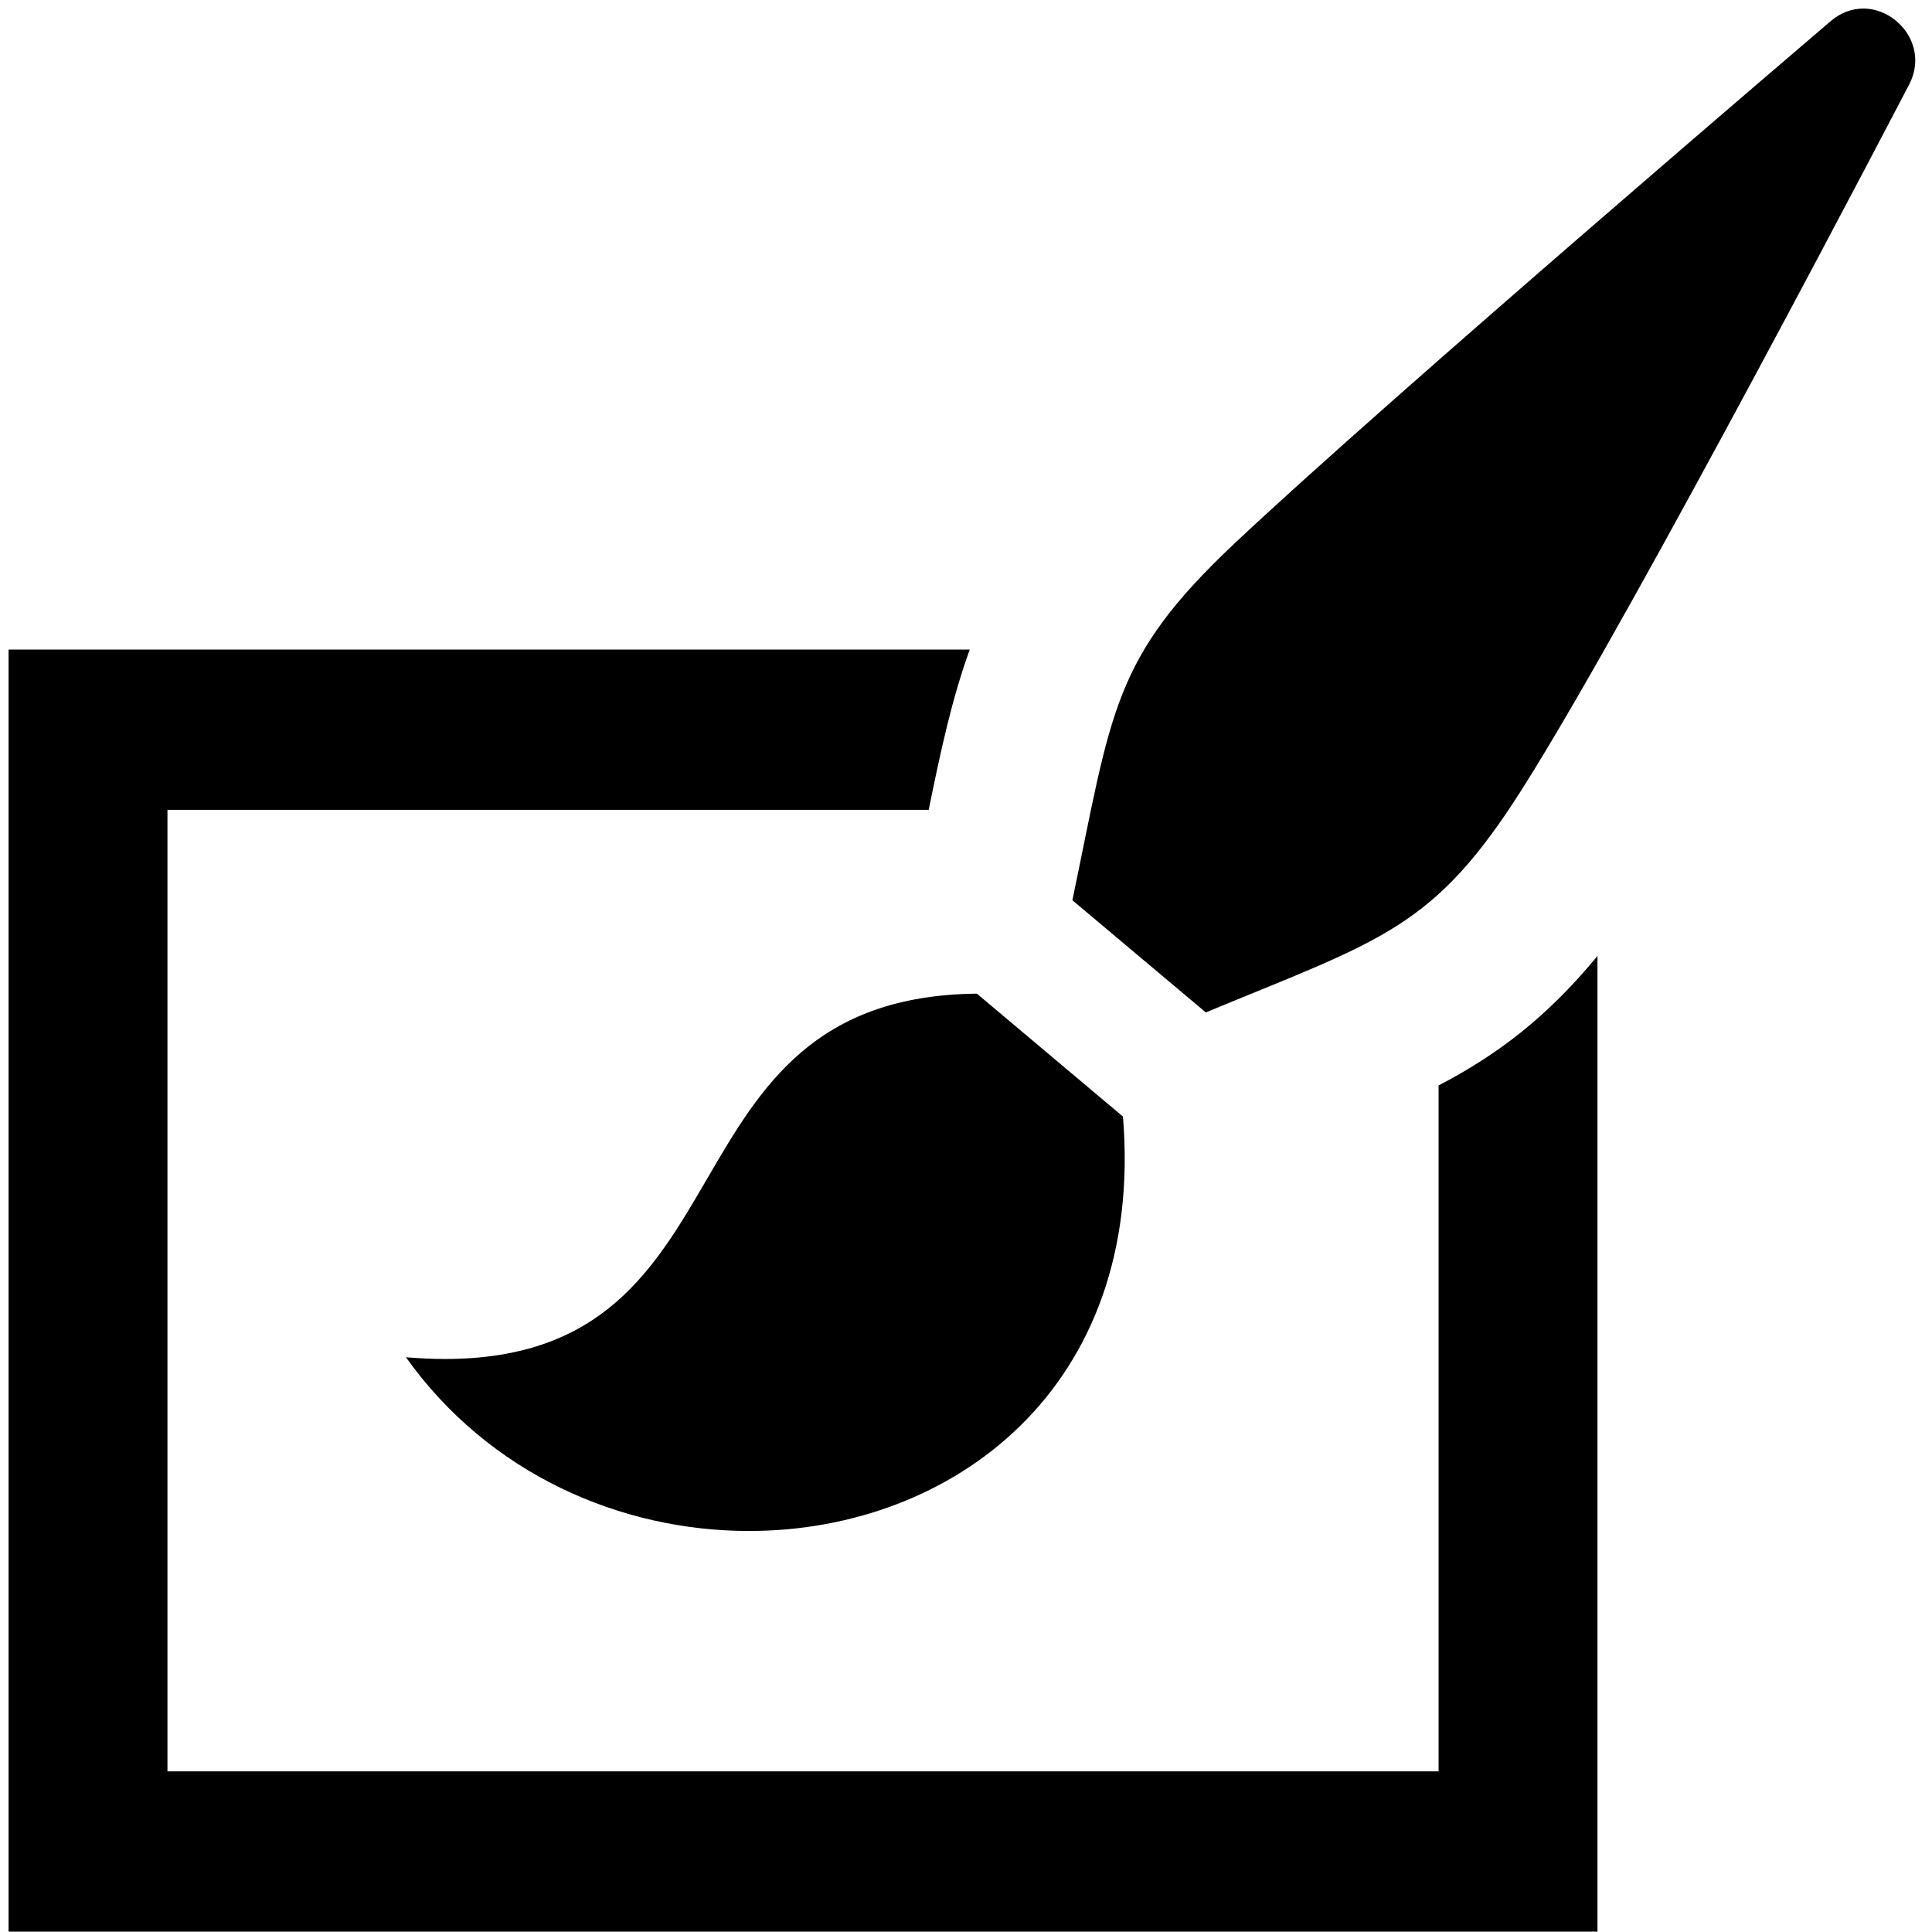
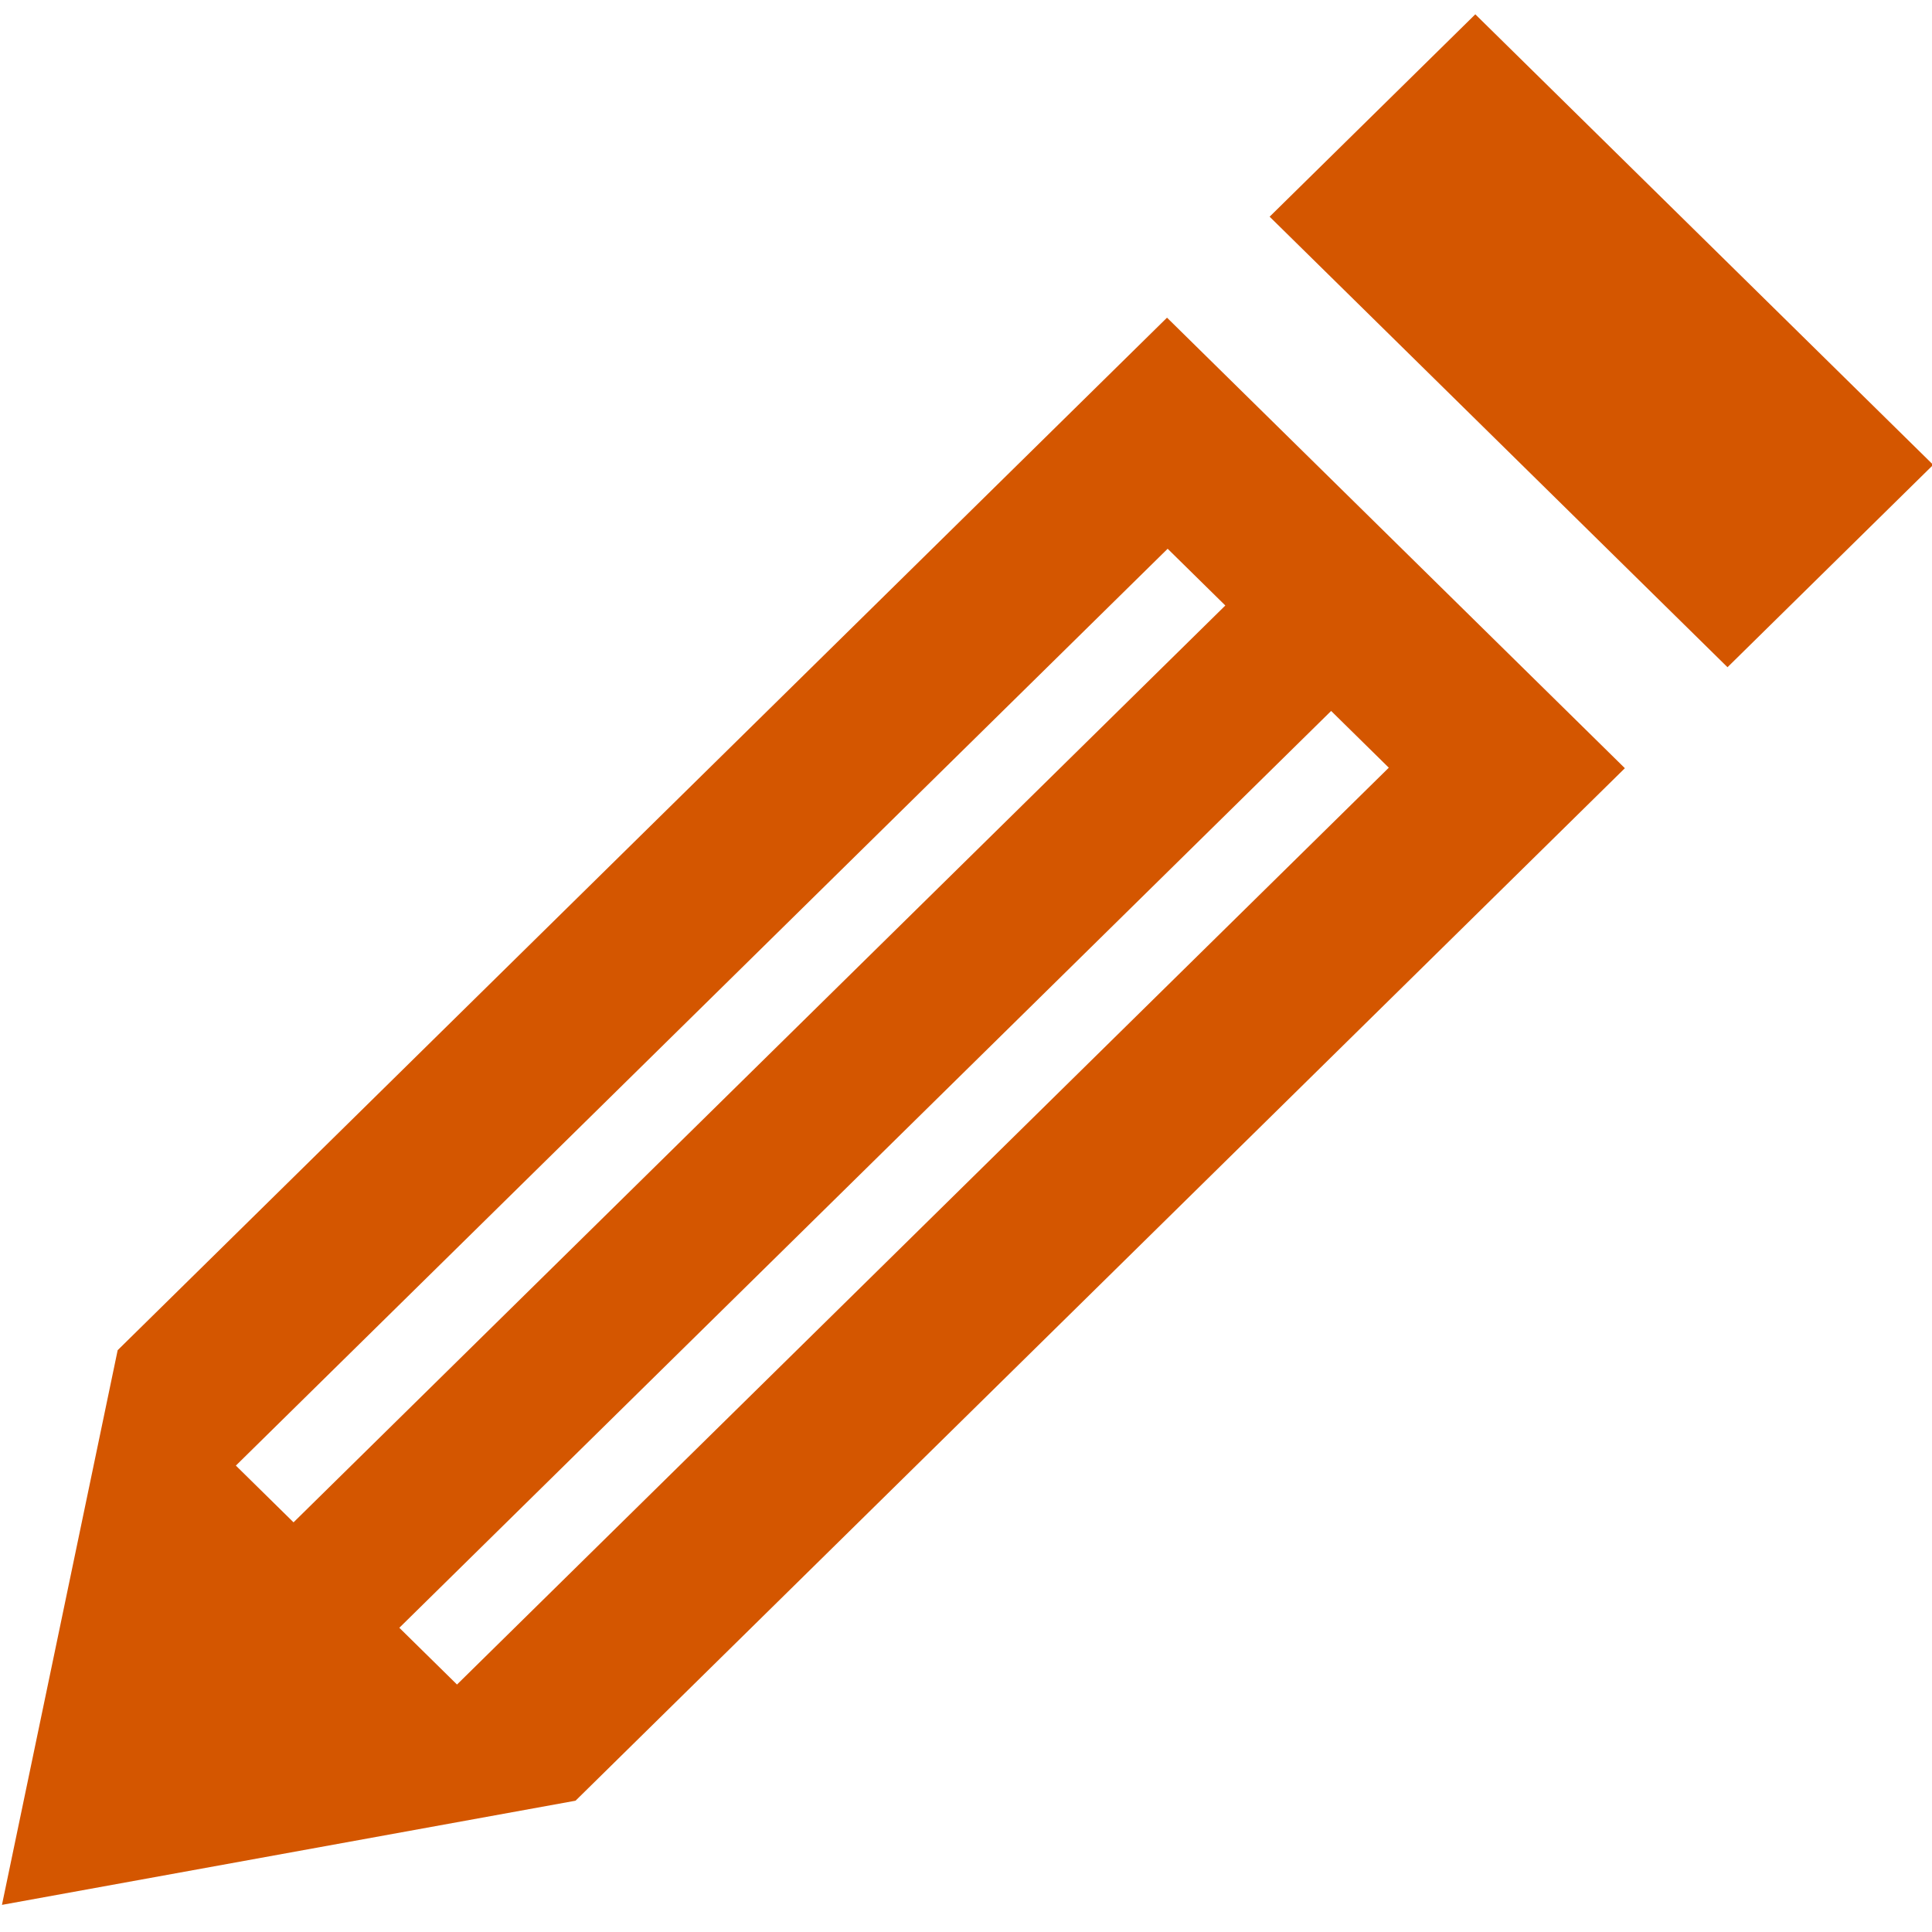
- <svg xmlns="http://www.w3.org/2000/svg" version="1.1" x="0px" y="0px" width="512px" height="512px" viewBox="0 0 512 512" style="enable-background:new 0 0 512 512;" xml:space="preserve" id="svg171591">
-   <defs id="defs171596" />
-   <path id="paintbrush-9-icon" d="M 319.557,268.303 284.194,238.577 C 294.658,188.446 294.761,174.541 327.04,144.131 367.852,105.675 485.189,5.569 485.189,5.569 c 2.714,-2.302 5.697,-3.298 8.595,-3.298 7.216,0 13.775,6.242 13.775,13.738 0,2.219 -0.575,4.541 -1.851,6.843 0,0 -71.961,138.21 -102.02,185.76 -23.725,37.606 -37.254,40.251 -84.132,59.691 z m -21.958,27.602 -38.715,-32.578 c -85.982,0.923 -57.198,96.819 -140.982,96.819 -3.27,0 -6.702,-0.166 -10.322,-0.456 22.061,30.982 56.972,46.036 90.918,46.036 53.703,0 105.001,-37.761 99.1,-109.821 z m 83.639,-8.253 V 469.429 H 44.378 V 214.615 H 246.114 c 3.249,-16.009 6.23,-29.654 10.877,-42.469 H 2.271 V 511.898 H 423.345 v -258.557 c -13.488,16.393 -26.791,26.346 -42.108,34.31 z" />
+ <svg xmlns="http://www.w3.org/2000/svg" version="1.1" x="0px" y="0px" width="512px" height="512px" viewBox="0 0 512 512" enable-background="new 0 0 512 512" xml:space="preserve" id="svg7679">
+   <defs id="defs7684" />
+   <path id="pencil-9-icon" d="M 309.27,84.186 31.184,357.812 0.519,504.81 152.524,477.205 430.609,203.582 309.27,84.186 z M 62.506,388.398 309.441,145.427 324.724,160.464 77.789,403.435 62.506,388.398 z M 121.111,446.418 105.828,431.38 352.764,188.409 368.047,203.447 121.111,446.418 z M 512.315,123.188 457.808,176.82 336.465,57.426 390.972,3.794 512.315,123.188 z" style="fill:#d45600;fill-opacity:1" />
</svg>
